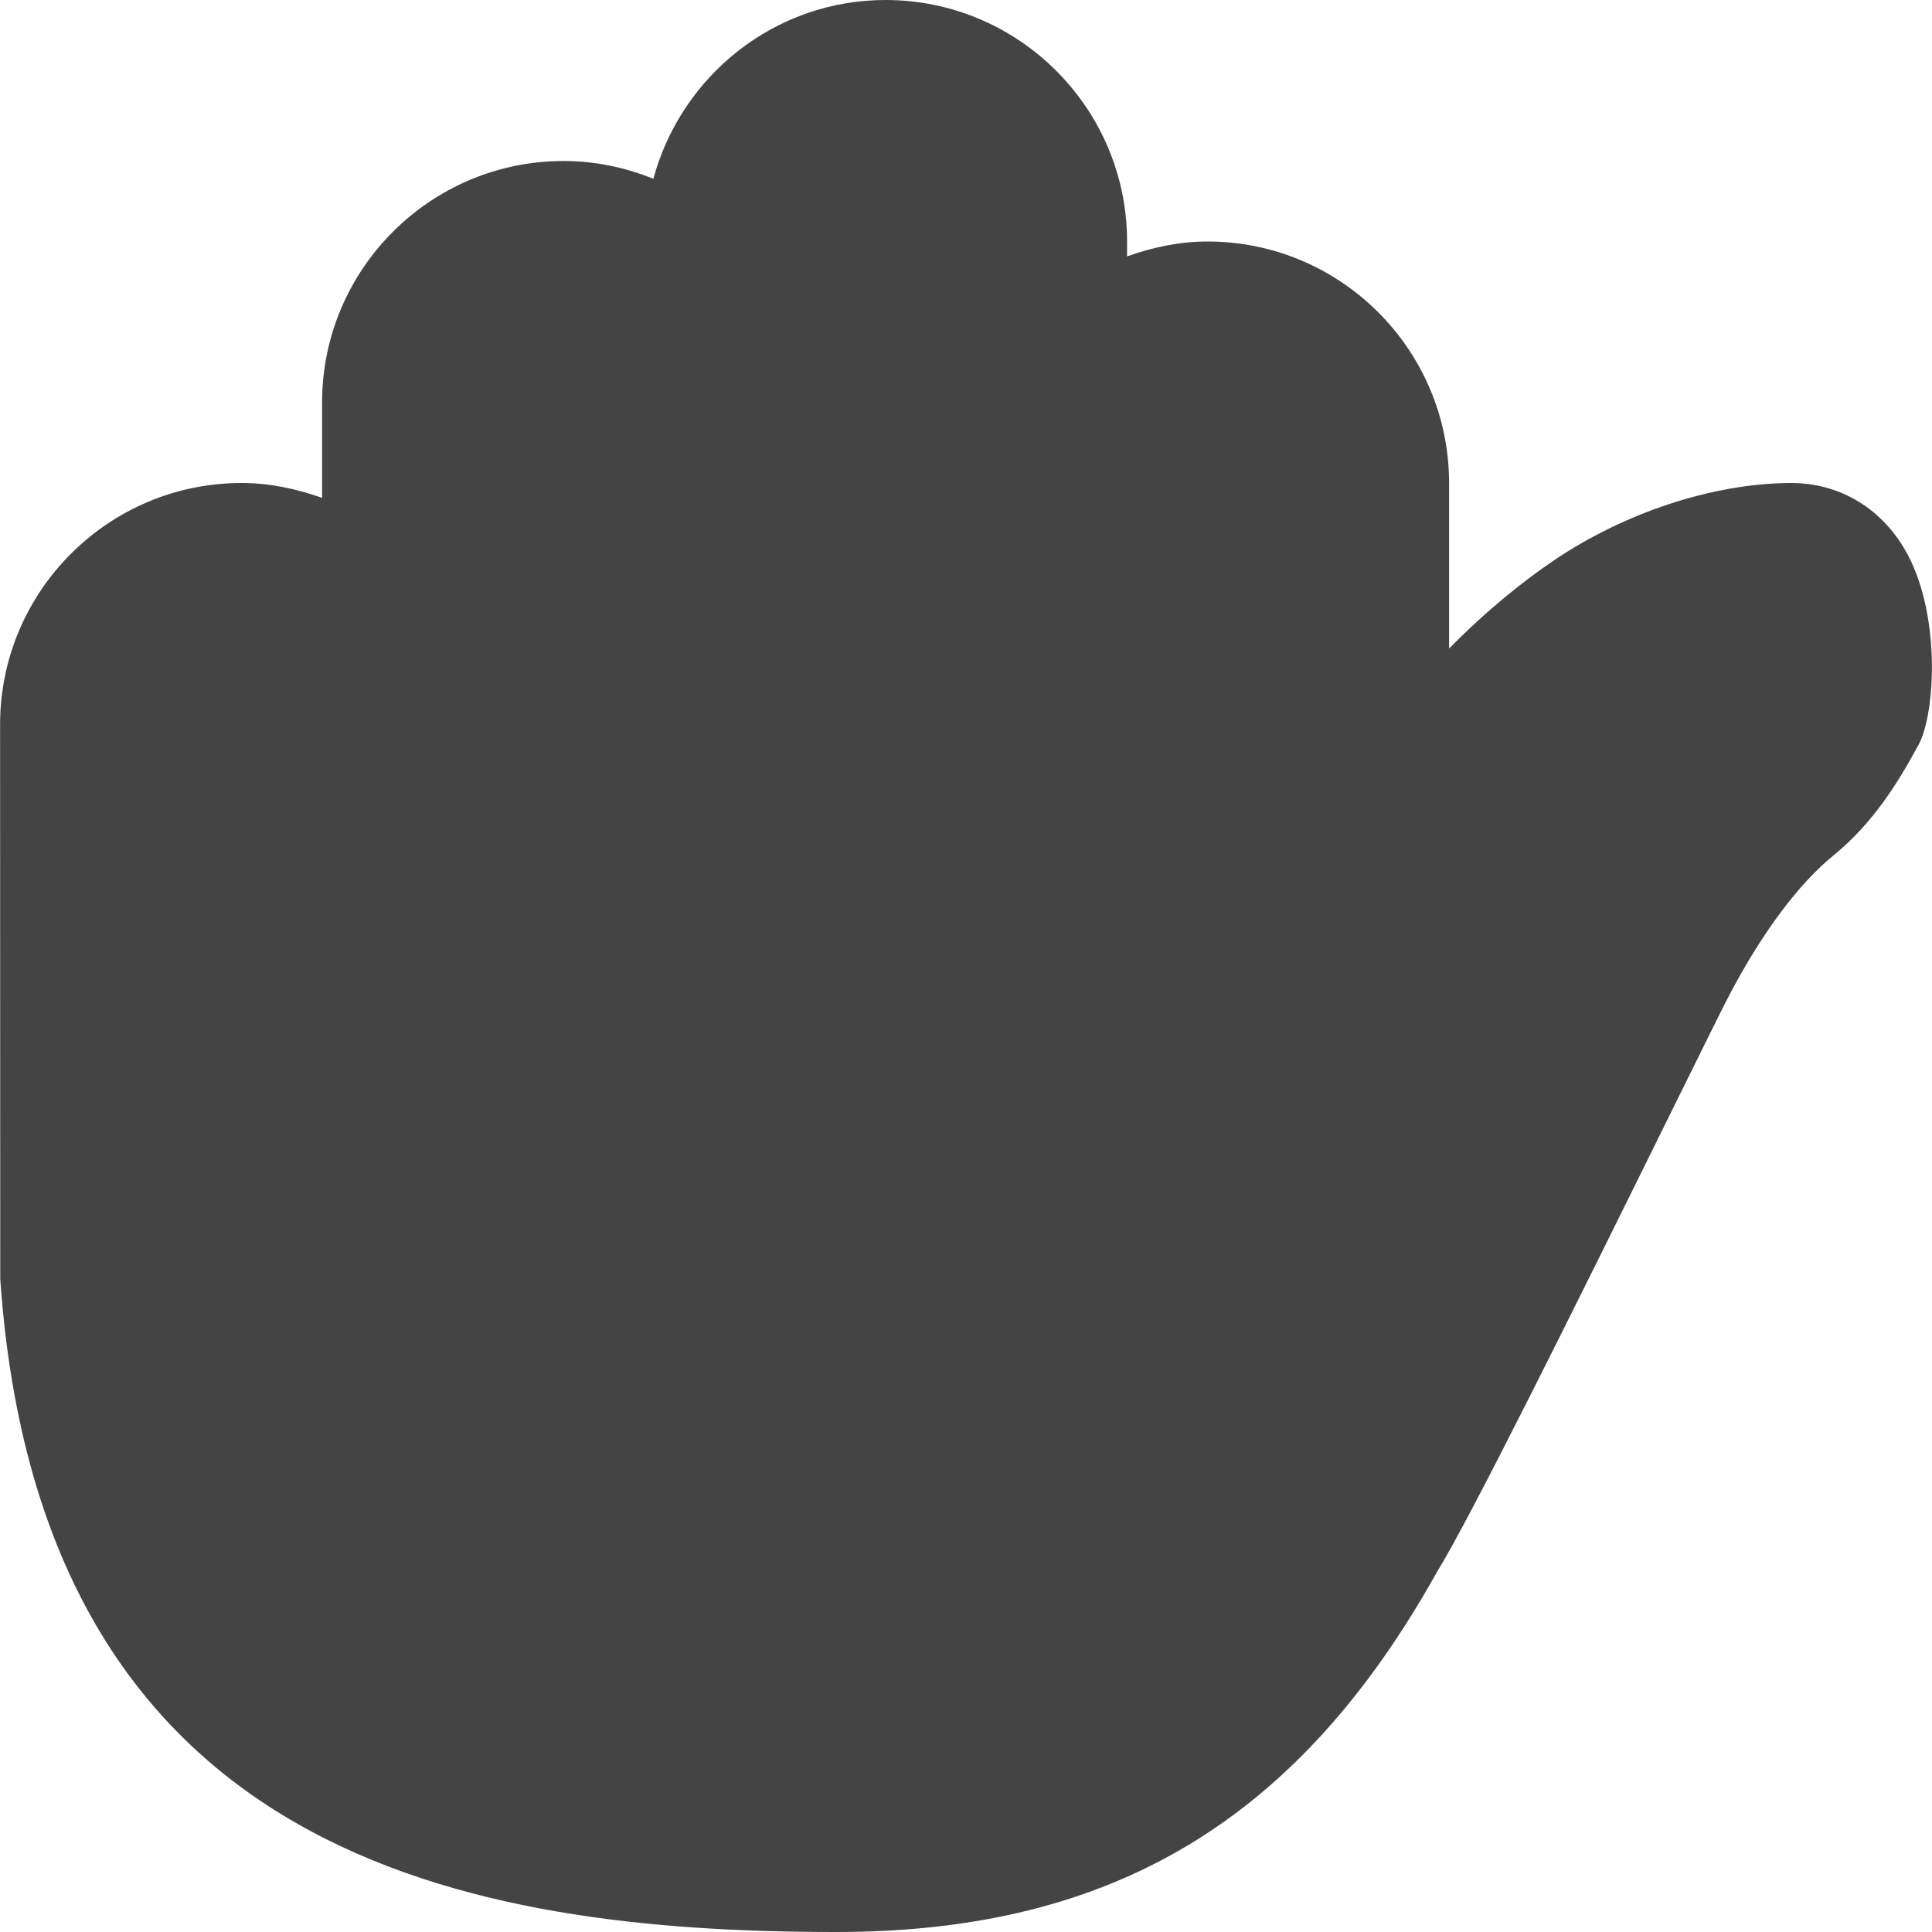
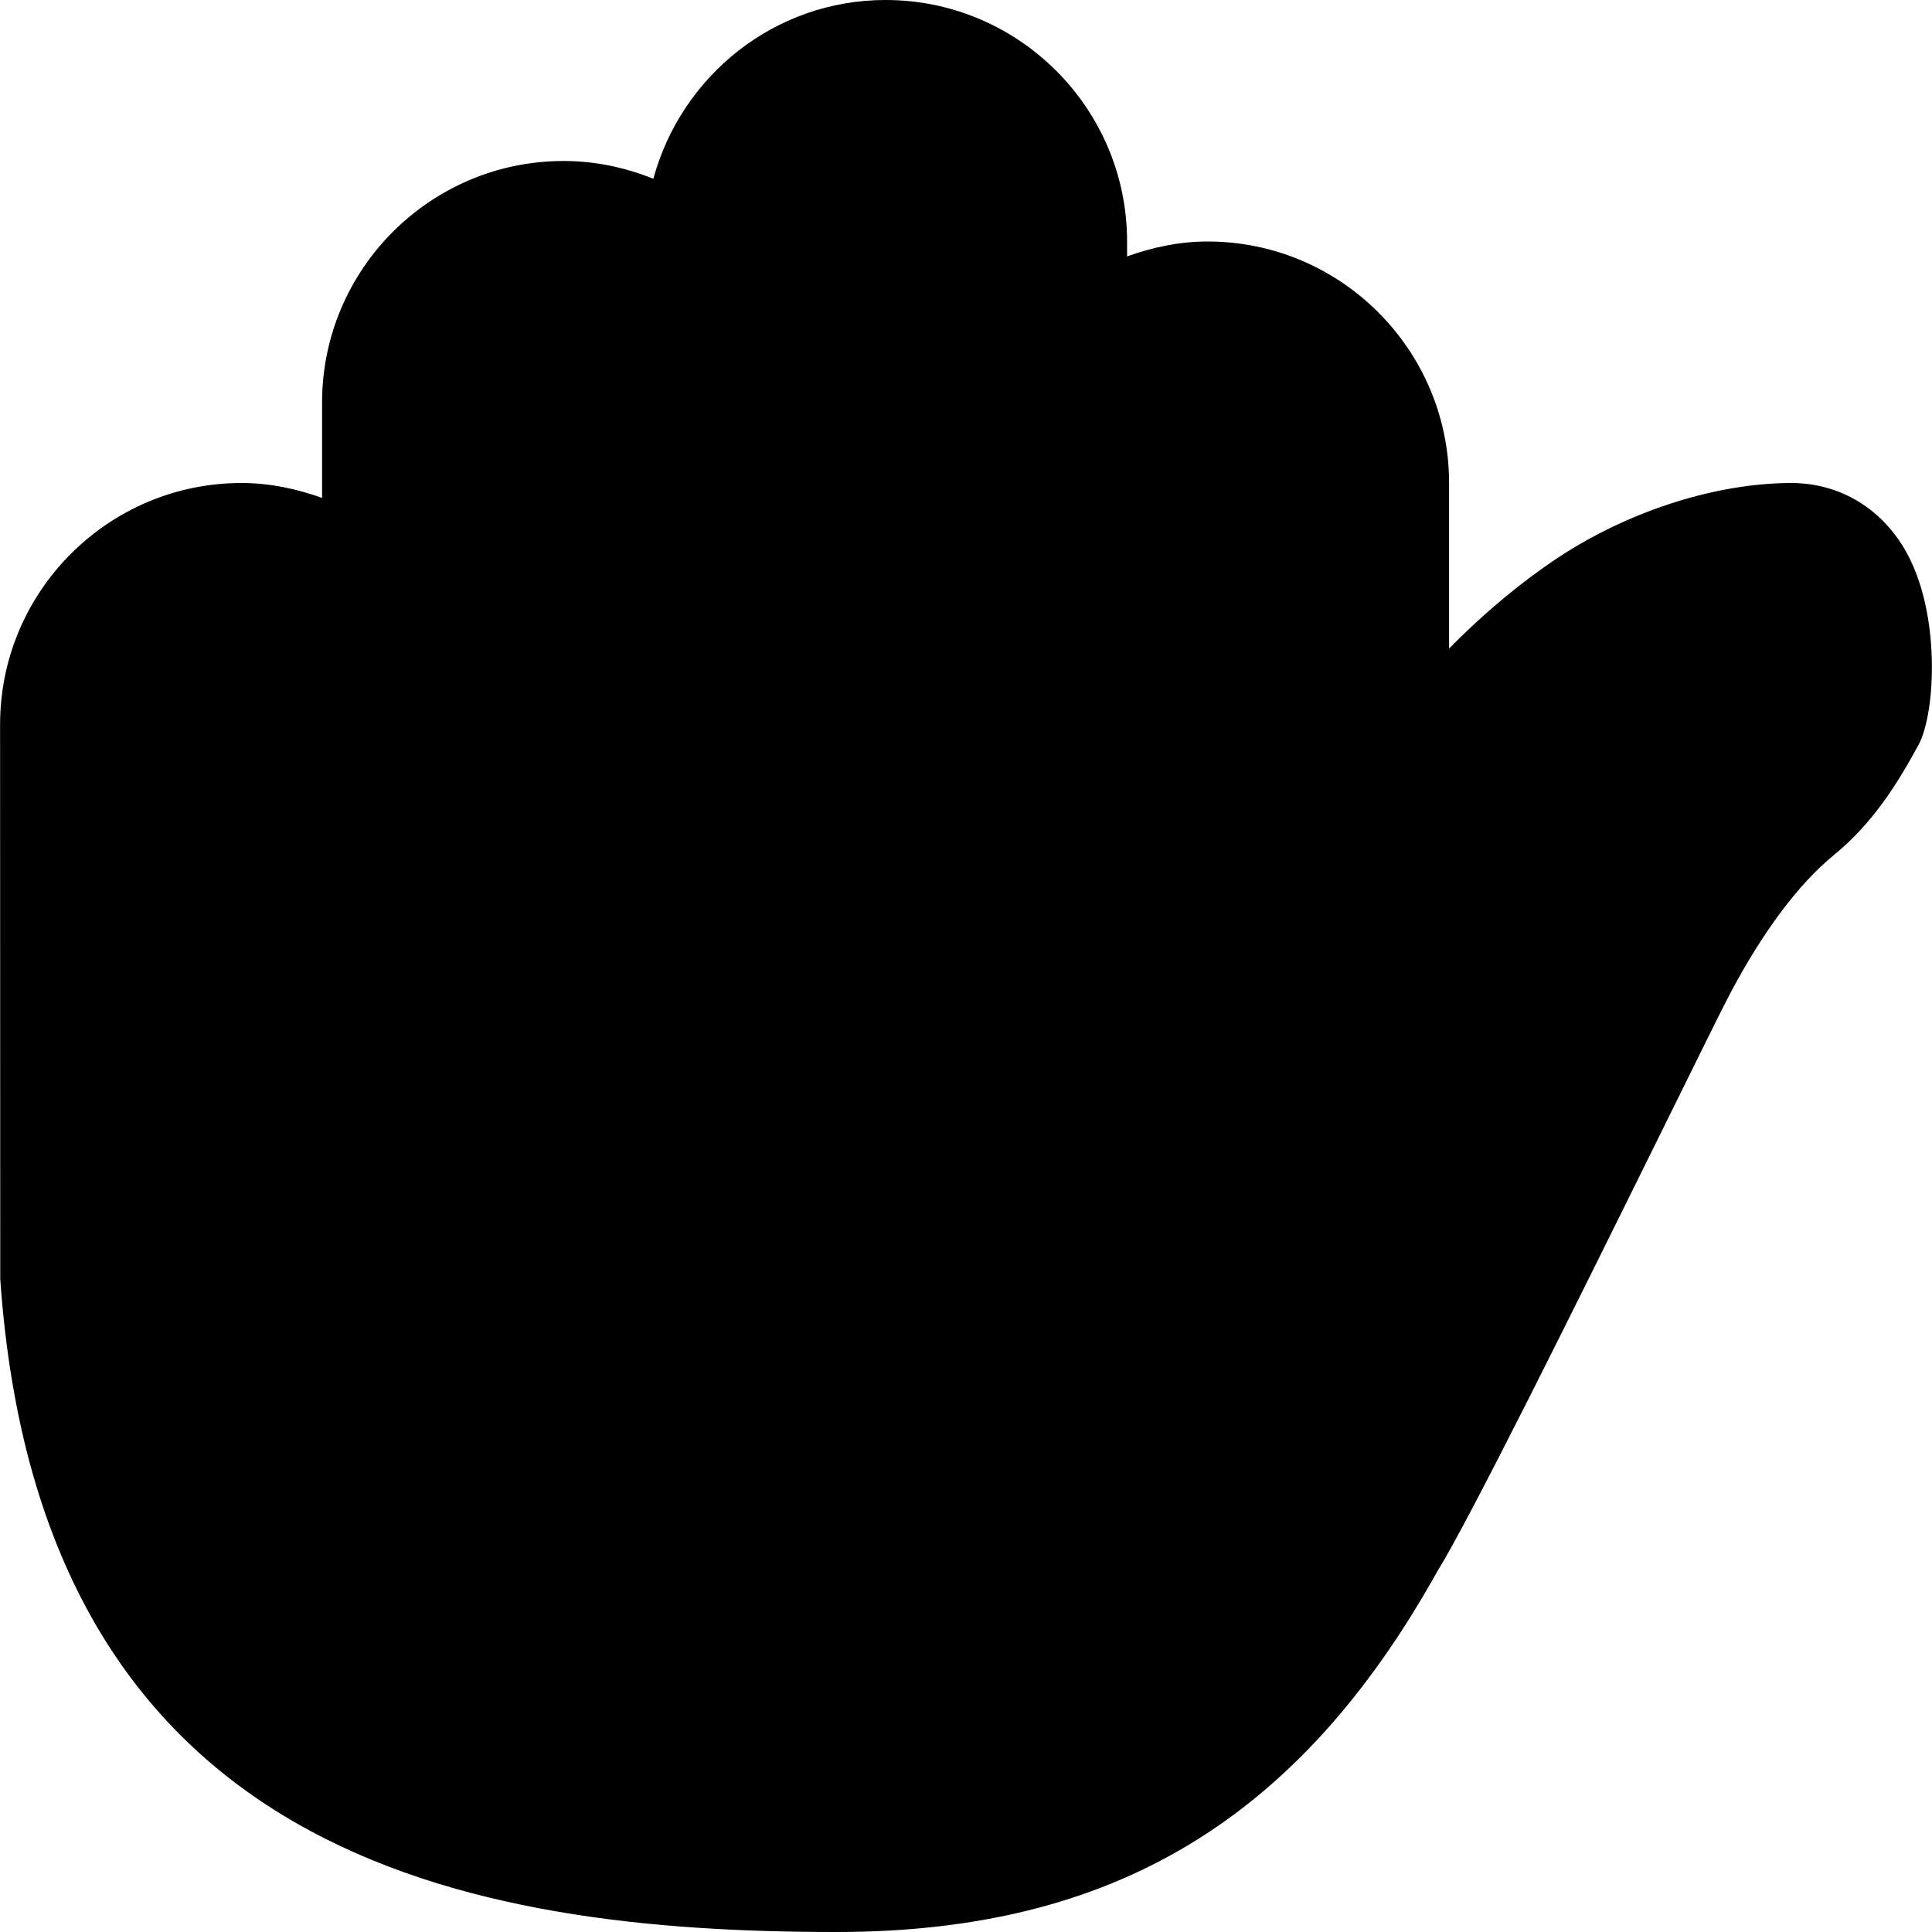
- <svg xmlns="http://www.w3.org/2000/svg" fill="#444444" height="800px" width="800px" version="1.1" id="Layer_1" viewBox="0 0 512 512" xml:space="preserve">
+ <svg xmlns="http://www.w3.org/2000/svg" fill="currentColor" height="800px" width="800px" version="1.1" id="Layer_1" viewBox="0 0 512 512" xml:space="preserve">
  <g>
    <g>
      <path d="M504.598,145.28c-6.571-10.987-17.472-17.28-29.931-17.28h-0.171c-20.395,0.085-43.84,7.765-62.72,20.523    c-7.936,5.376-17.621,13.035-27.755,23.36V128c0-35.285-28.715-64-64-64c-7.531,0-14.635,1.557-21.333,3.947V64    c0-35.285-28.715-64-64-64c-29.504,0-54.165,20.181-61.547,47.381c-7.36-2.987-15.381-4.715-23.787-4.715    c-35.307,0-64,28.715-64,64v25.28C78.635,129.557,71.531,128,64.022,128c-35.307,0-64,28.715-64,64l0.043,146.923    C10.689,492.352,124.075,512,221.675,512c73.216,0,122.453-29.675,159.147-95.424c8.811-14.251,35.456-67.968,61.995-121.749    c7.829-15.851,13.739-27.861,15.573-31.317c8.704-16.512,18.261-29.291,27.584-36.885c10.411-8.512,16.96-19.093,22.464-29.248    C513.003,188.971,514.497,161.813,504.598,145.28z" />
    </g>
  </g>
</svg>
